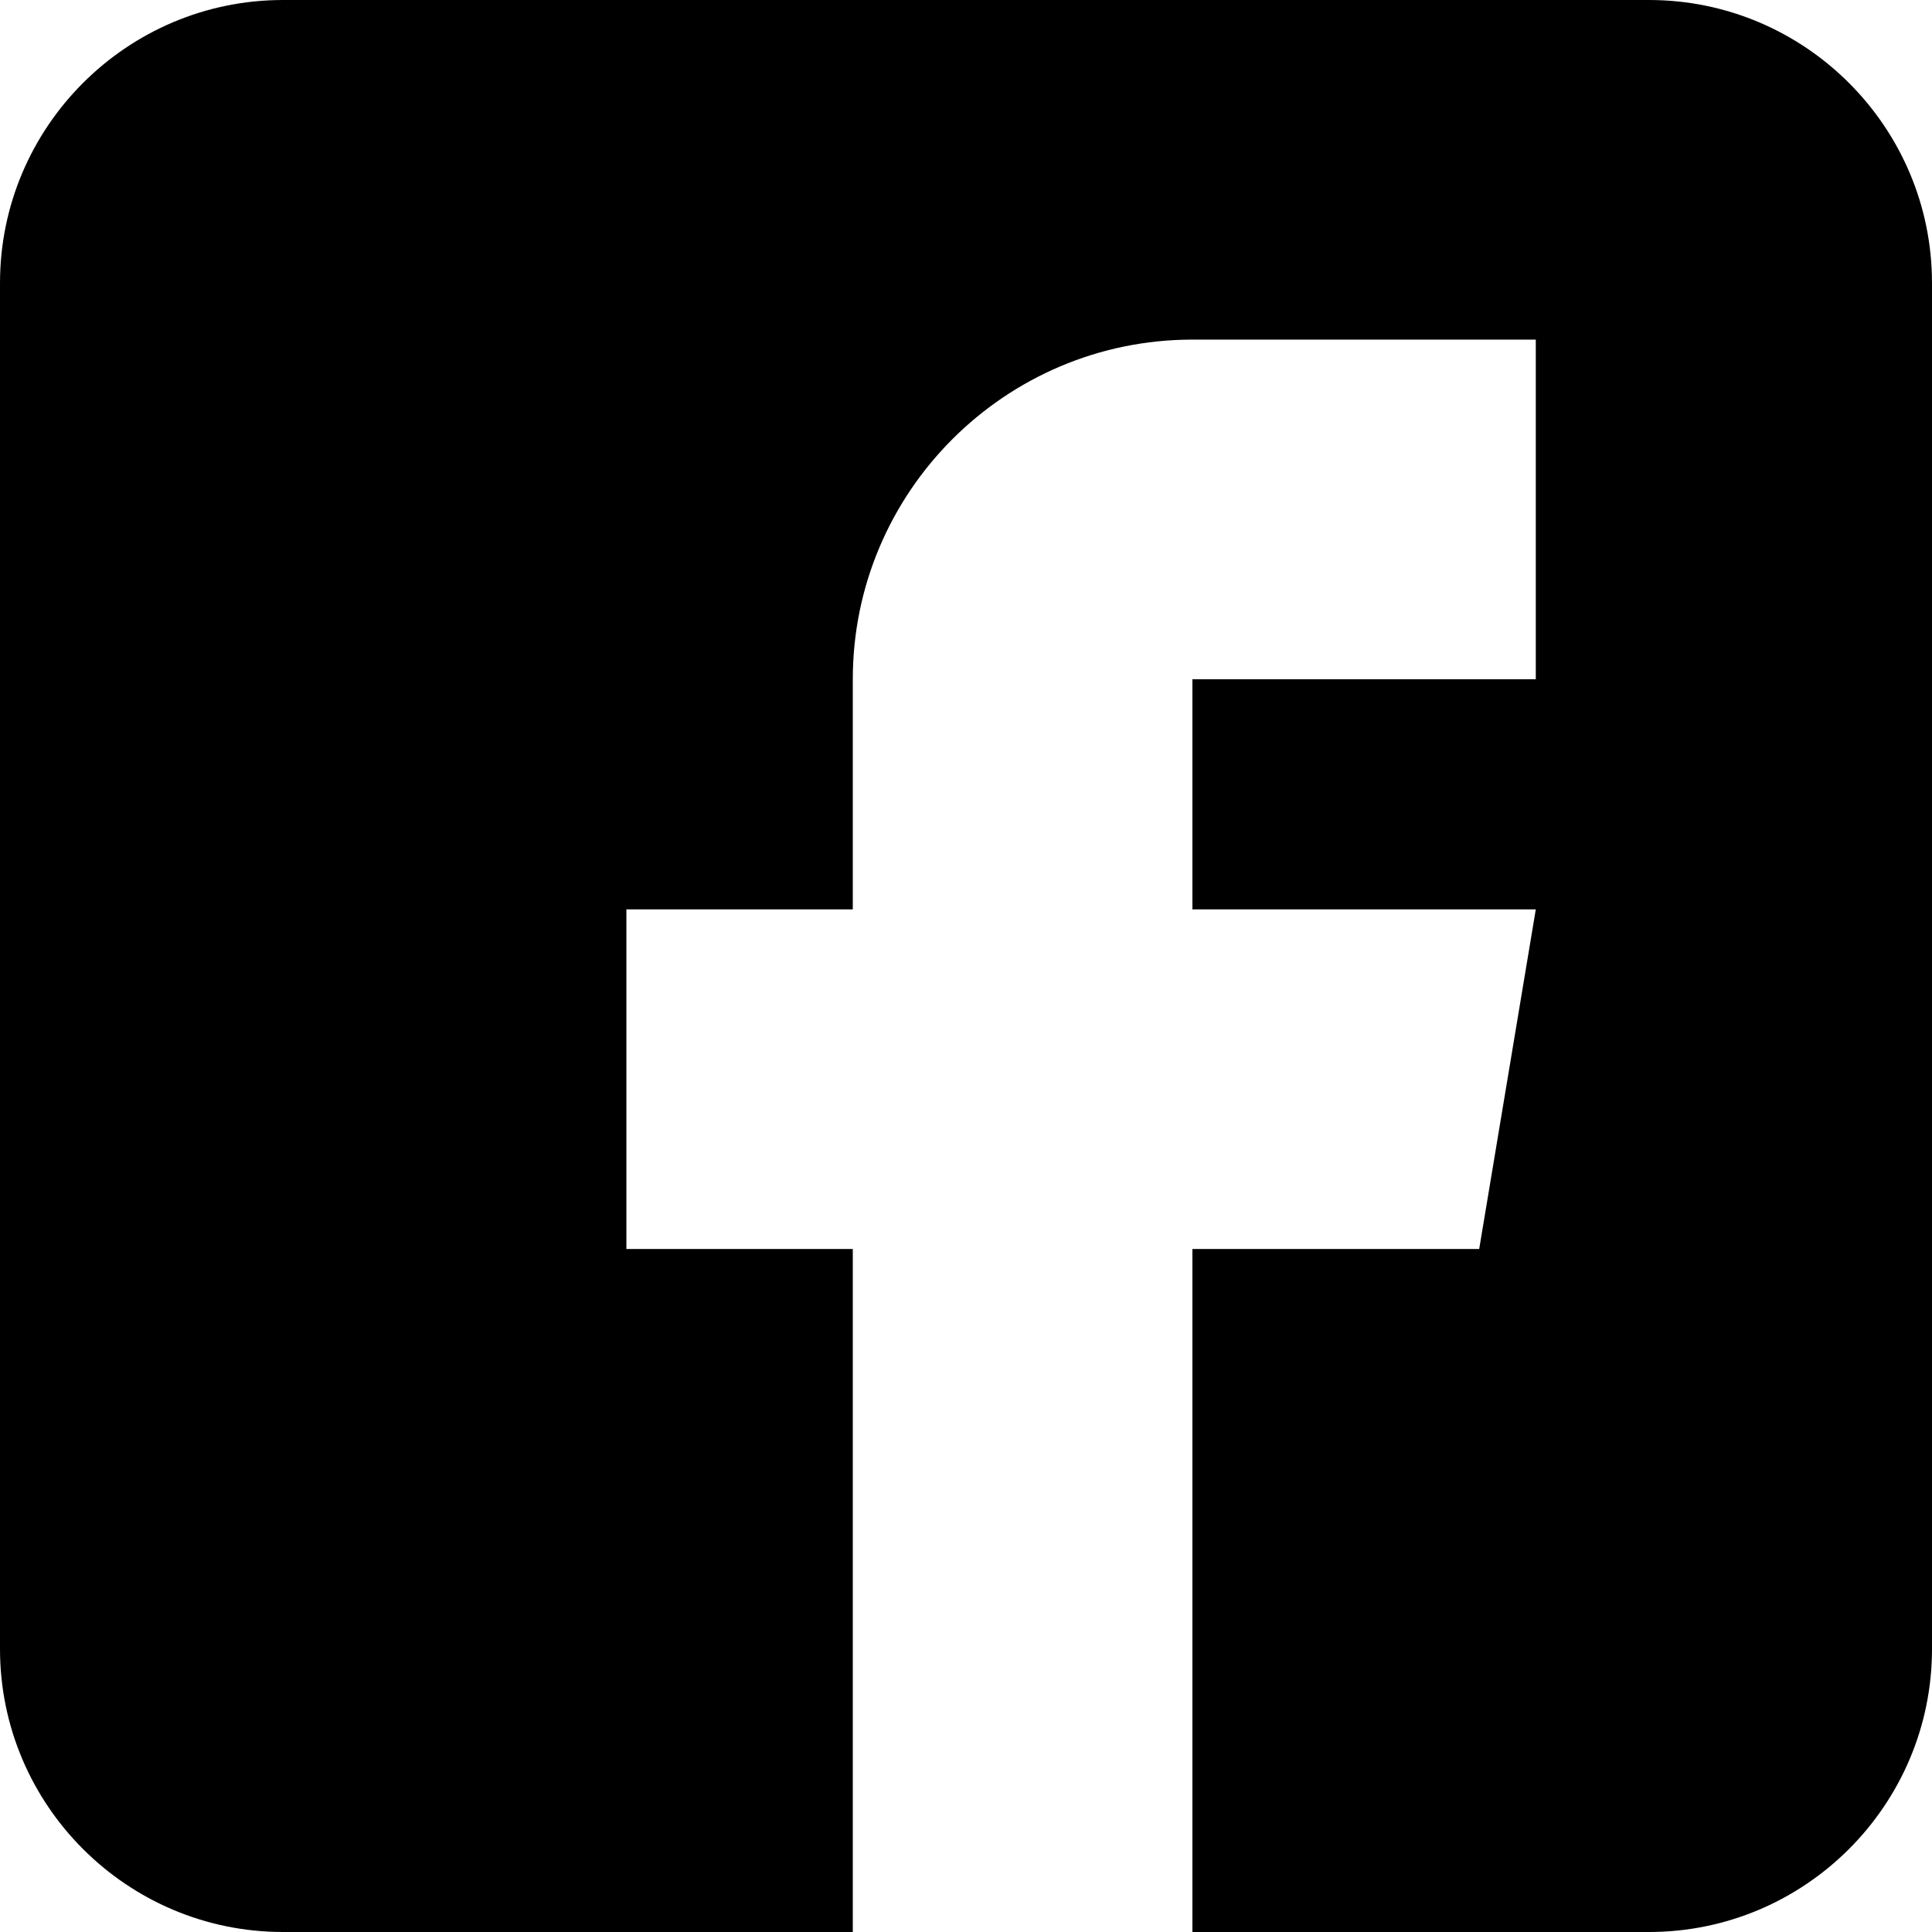
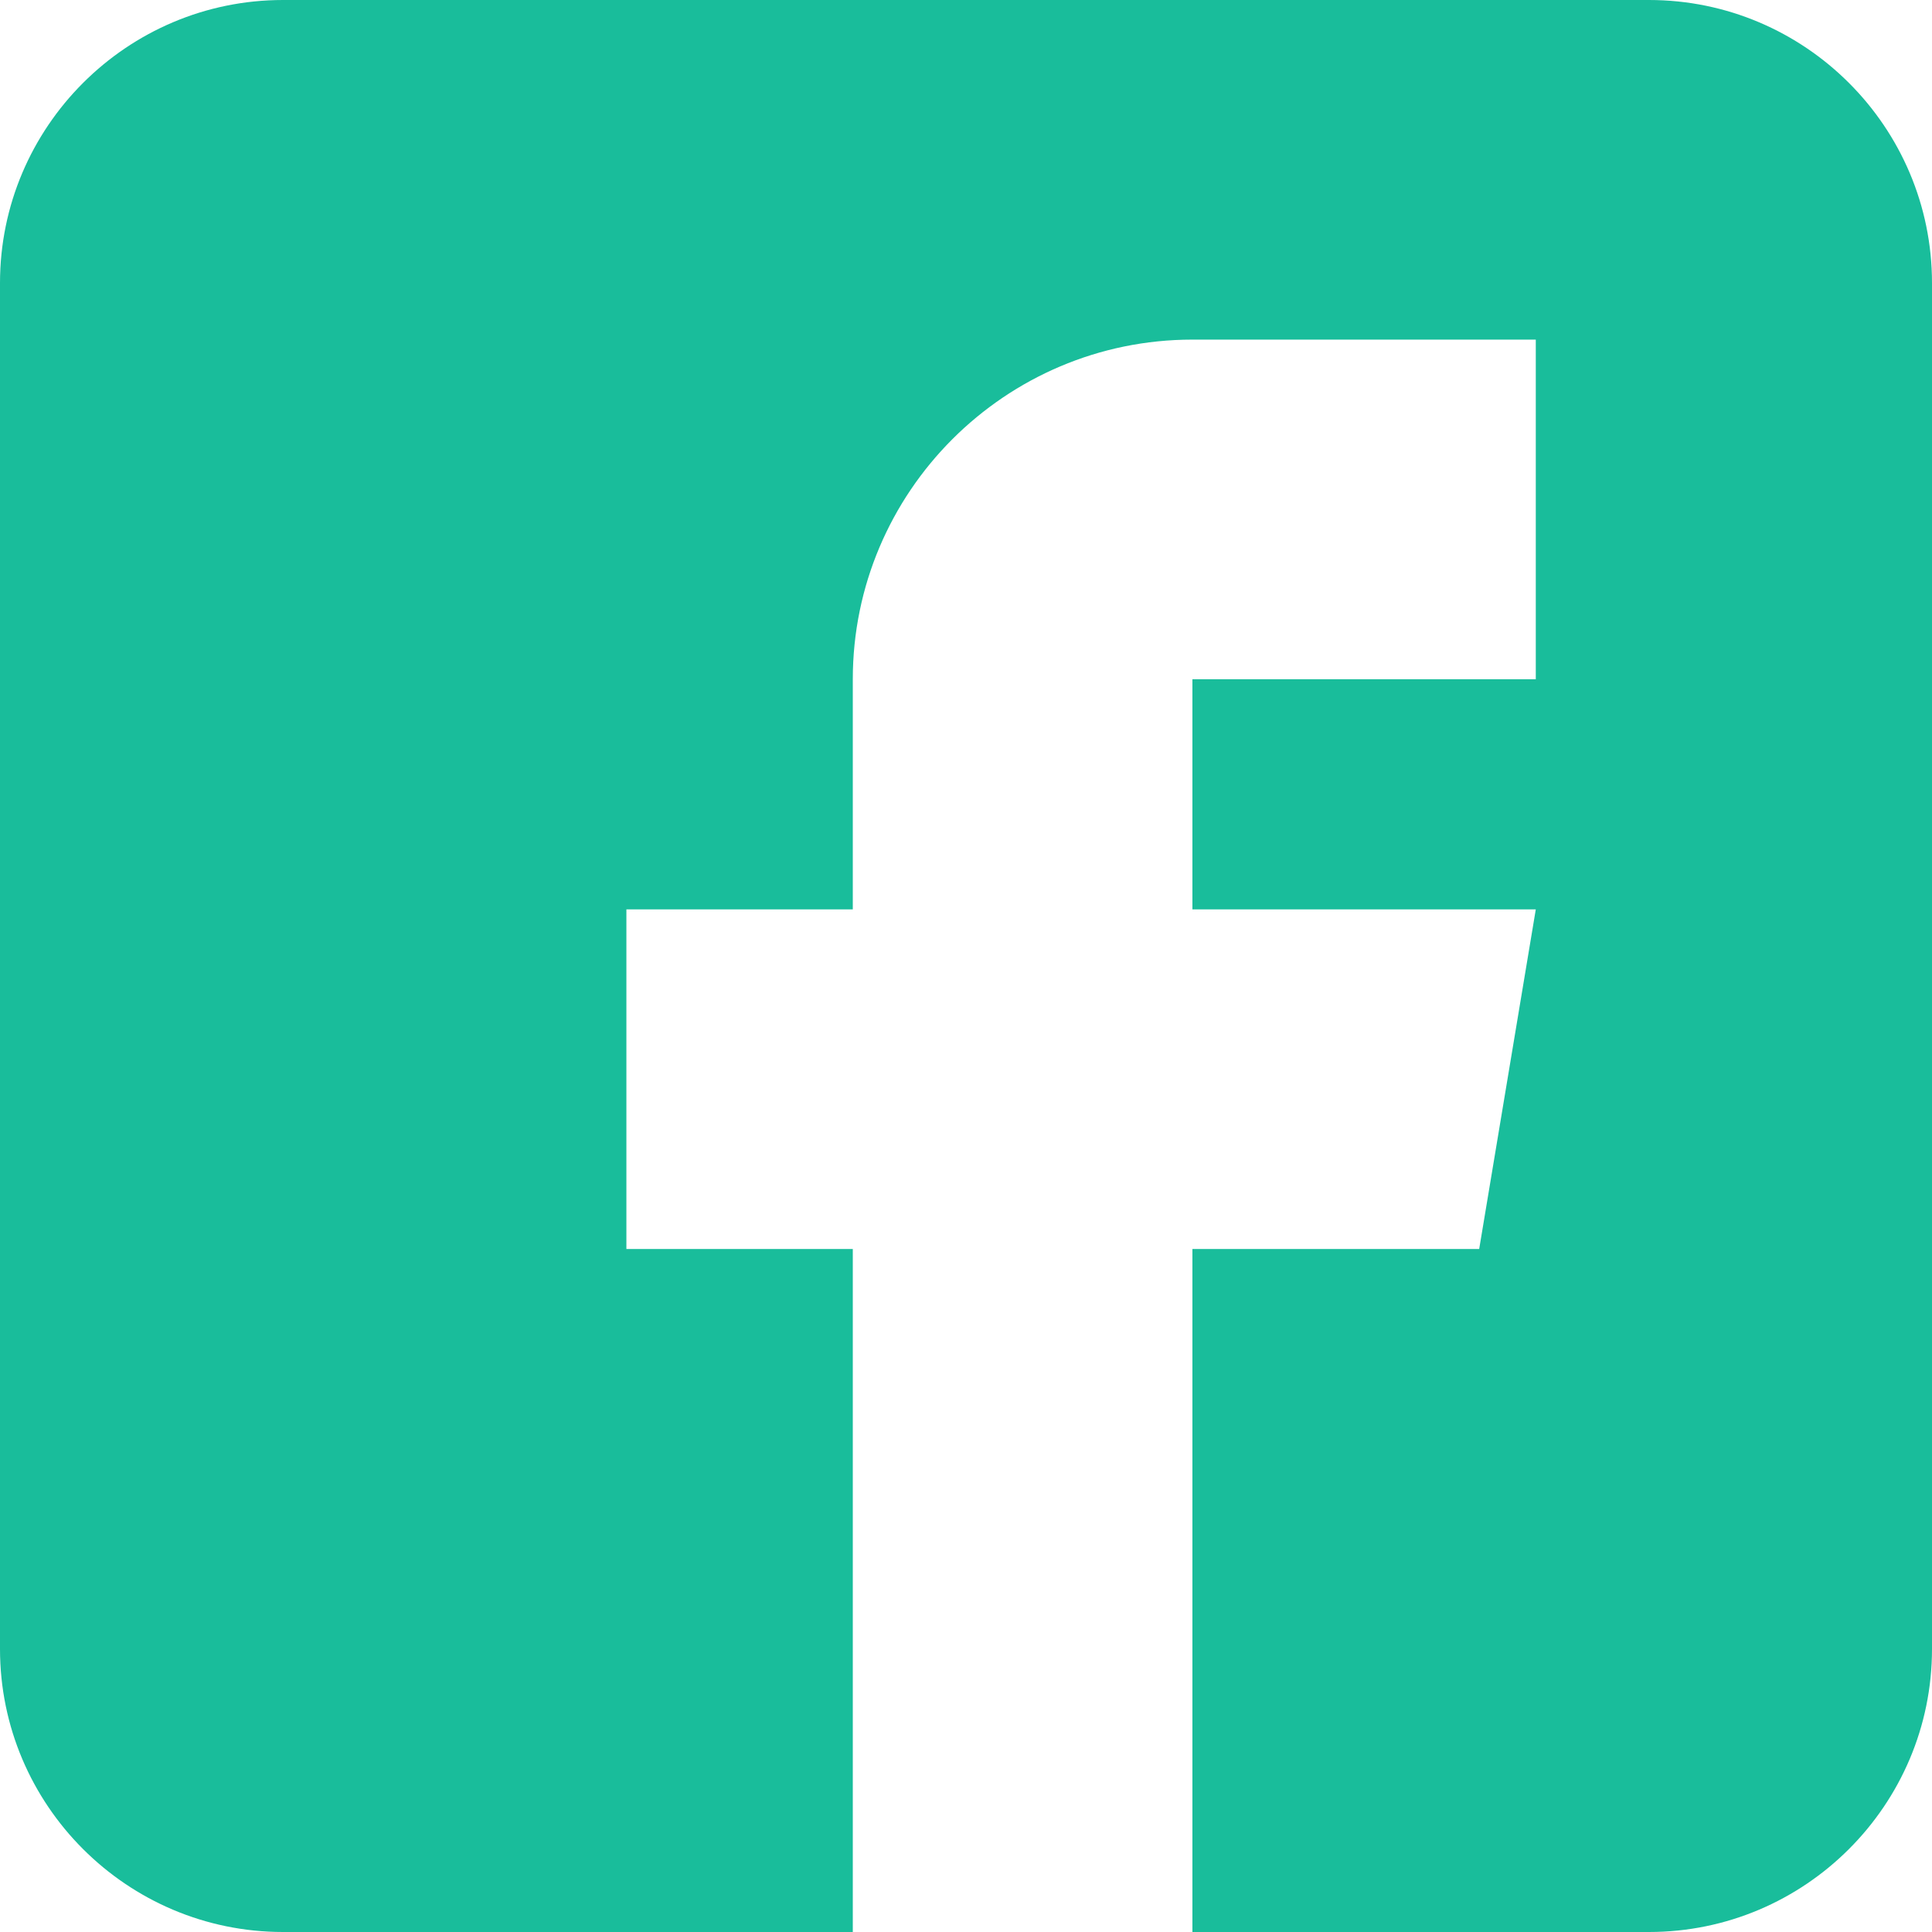
- <svg xmlns="http://www.w3.org/2000/svg" viewBox="0 0 512 512">
+ <svg xmlns="http://www.w3.org/2000/svg" viewBox="0 0 512 512" fill="#19bd9b">
  <path d="m437 0h-362c-41.352 0-75 33.648-75 75v362c0 41.352 33.648 75 75 75h151v-181h-60v-90h60v-61c0-49.629 40.371-90 90-90h91v90h-91v61h91l-15 90h-76v181h121c41.352 0 75-33.648 75-75v-362c0-41.352-33.648-75-75-75zm0 0" />
</svg>
